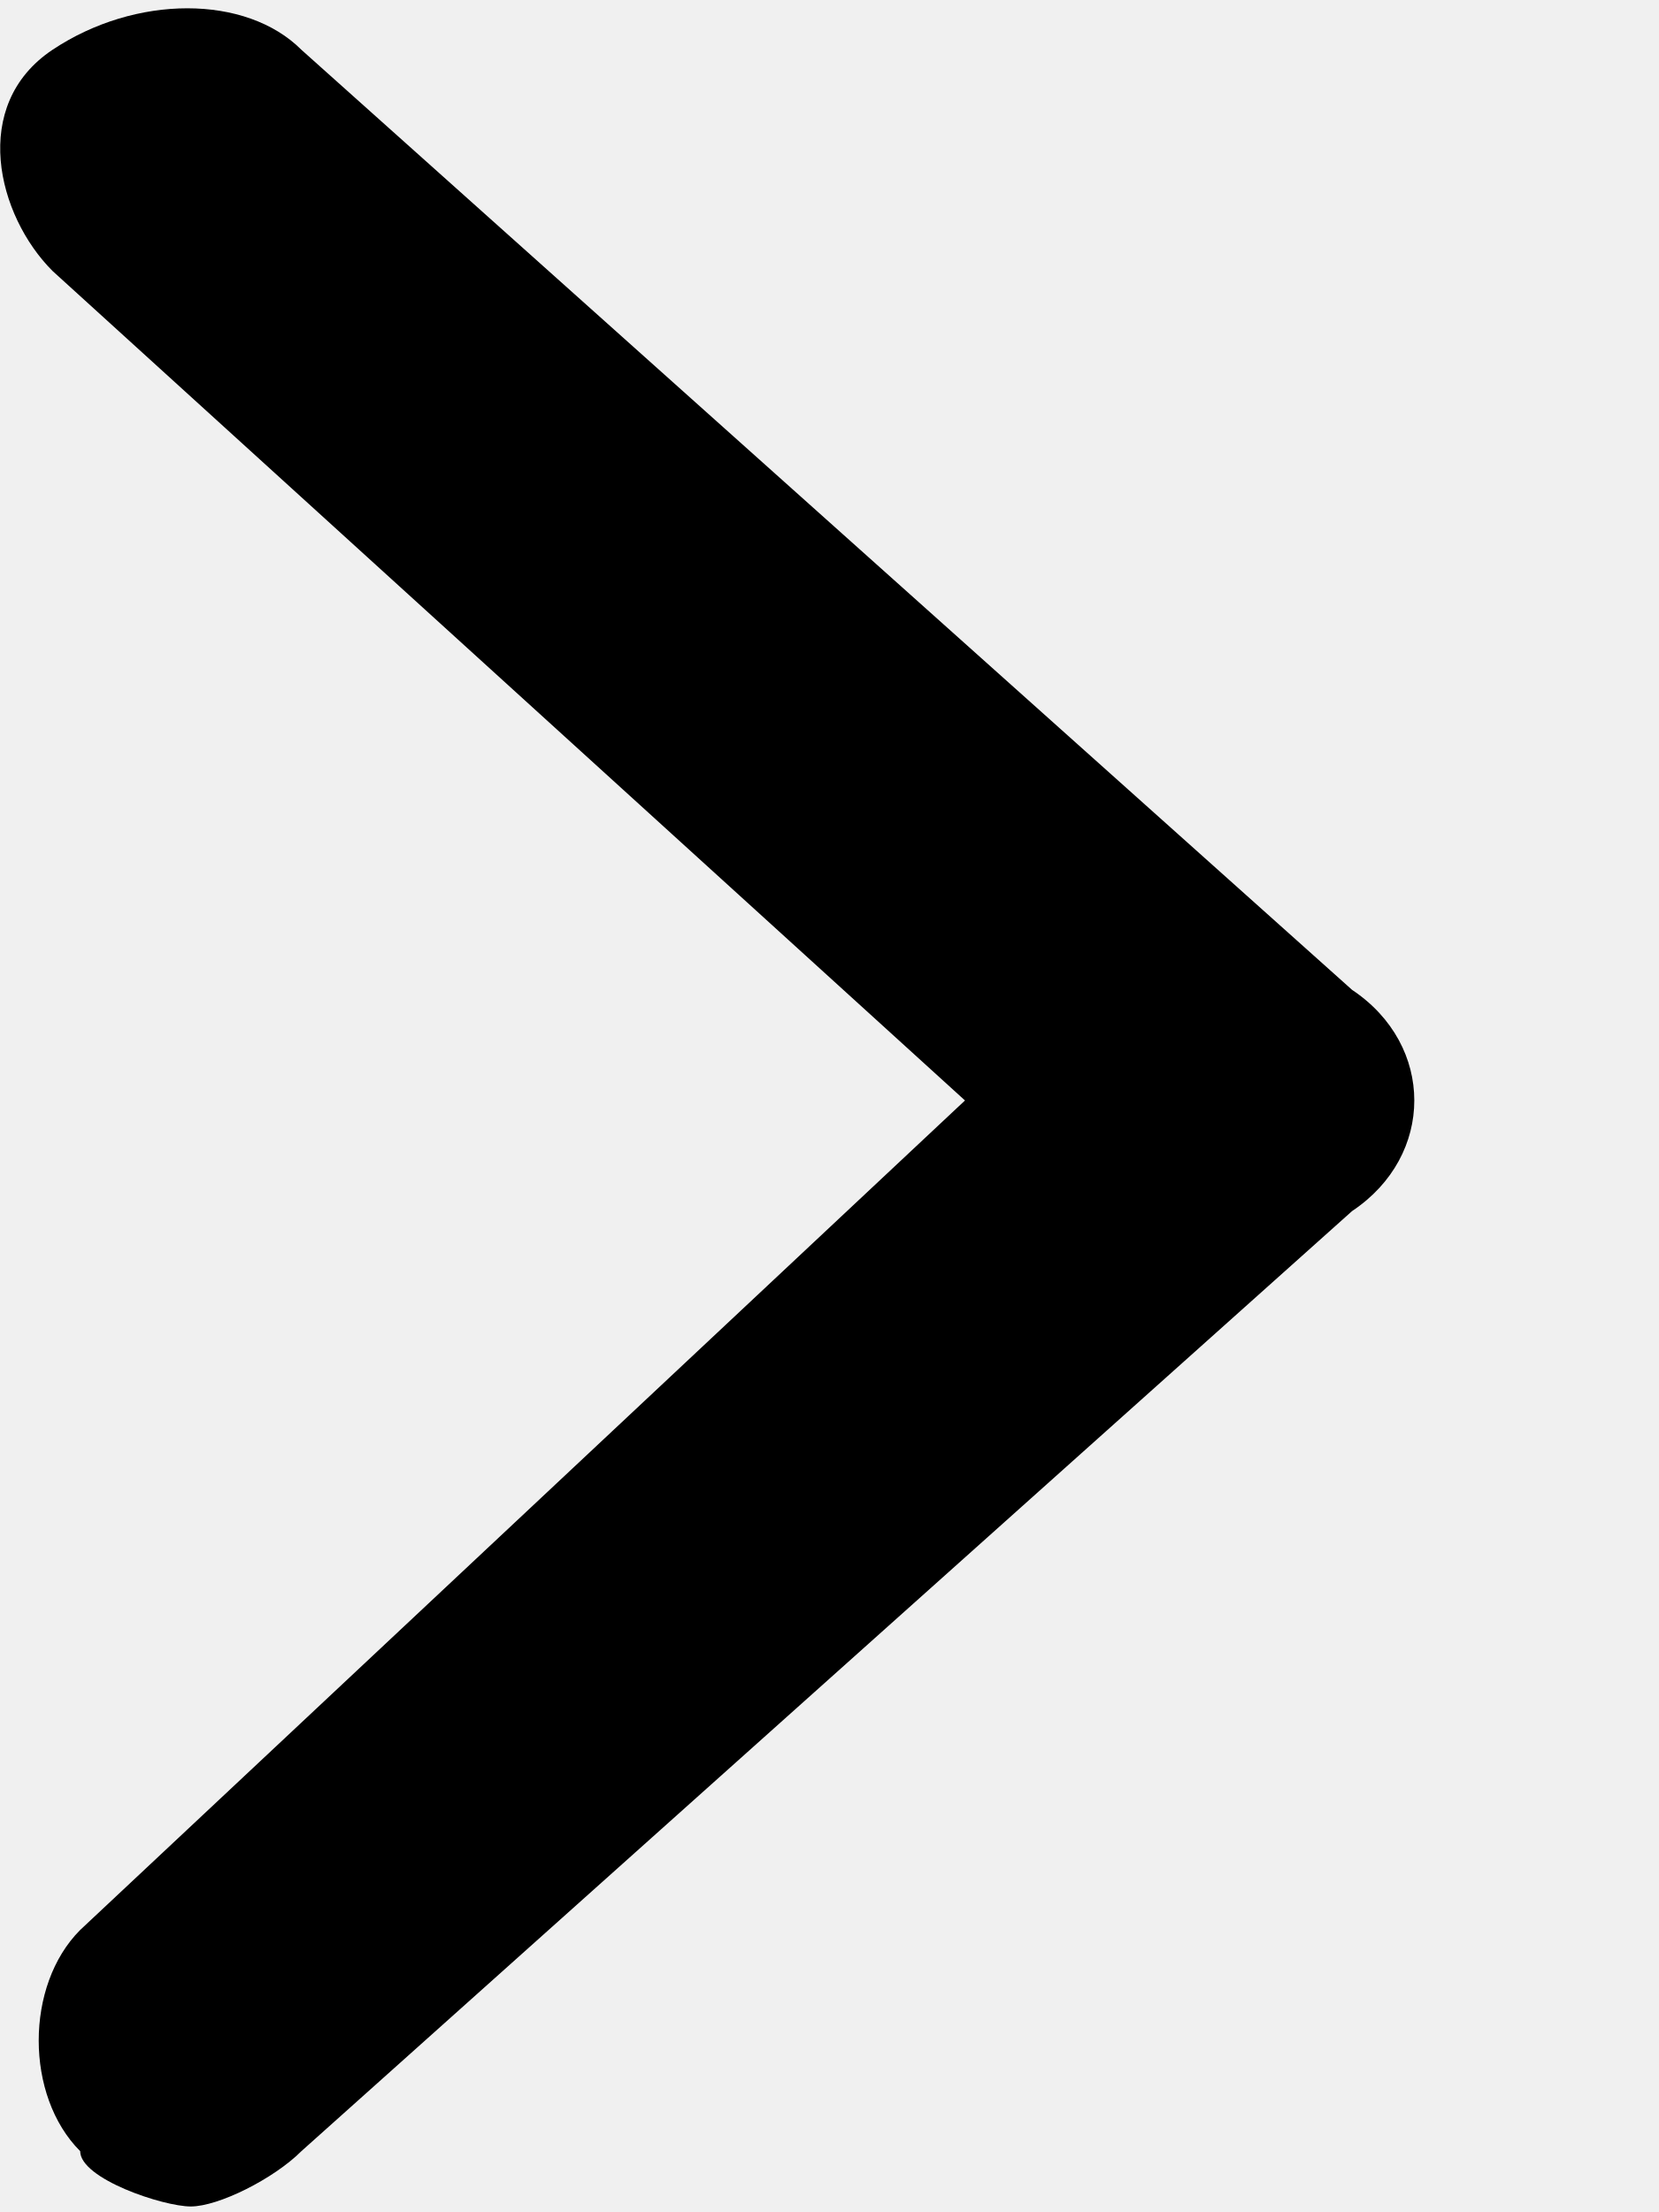
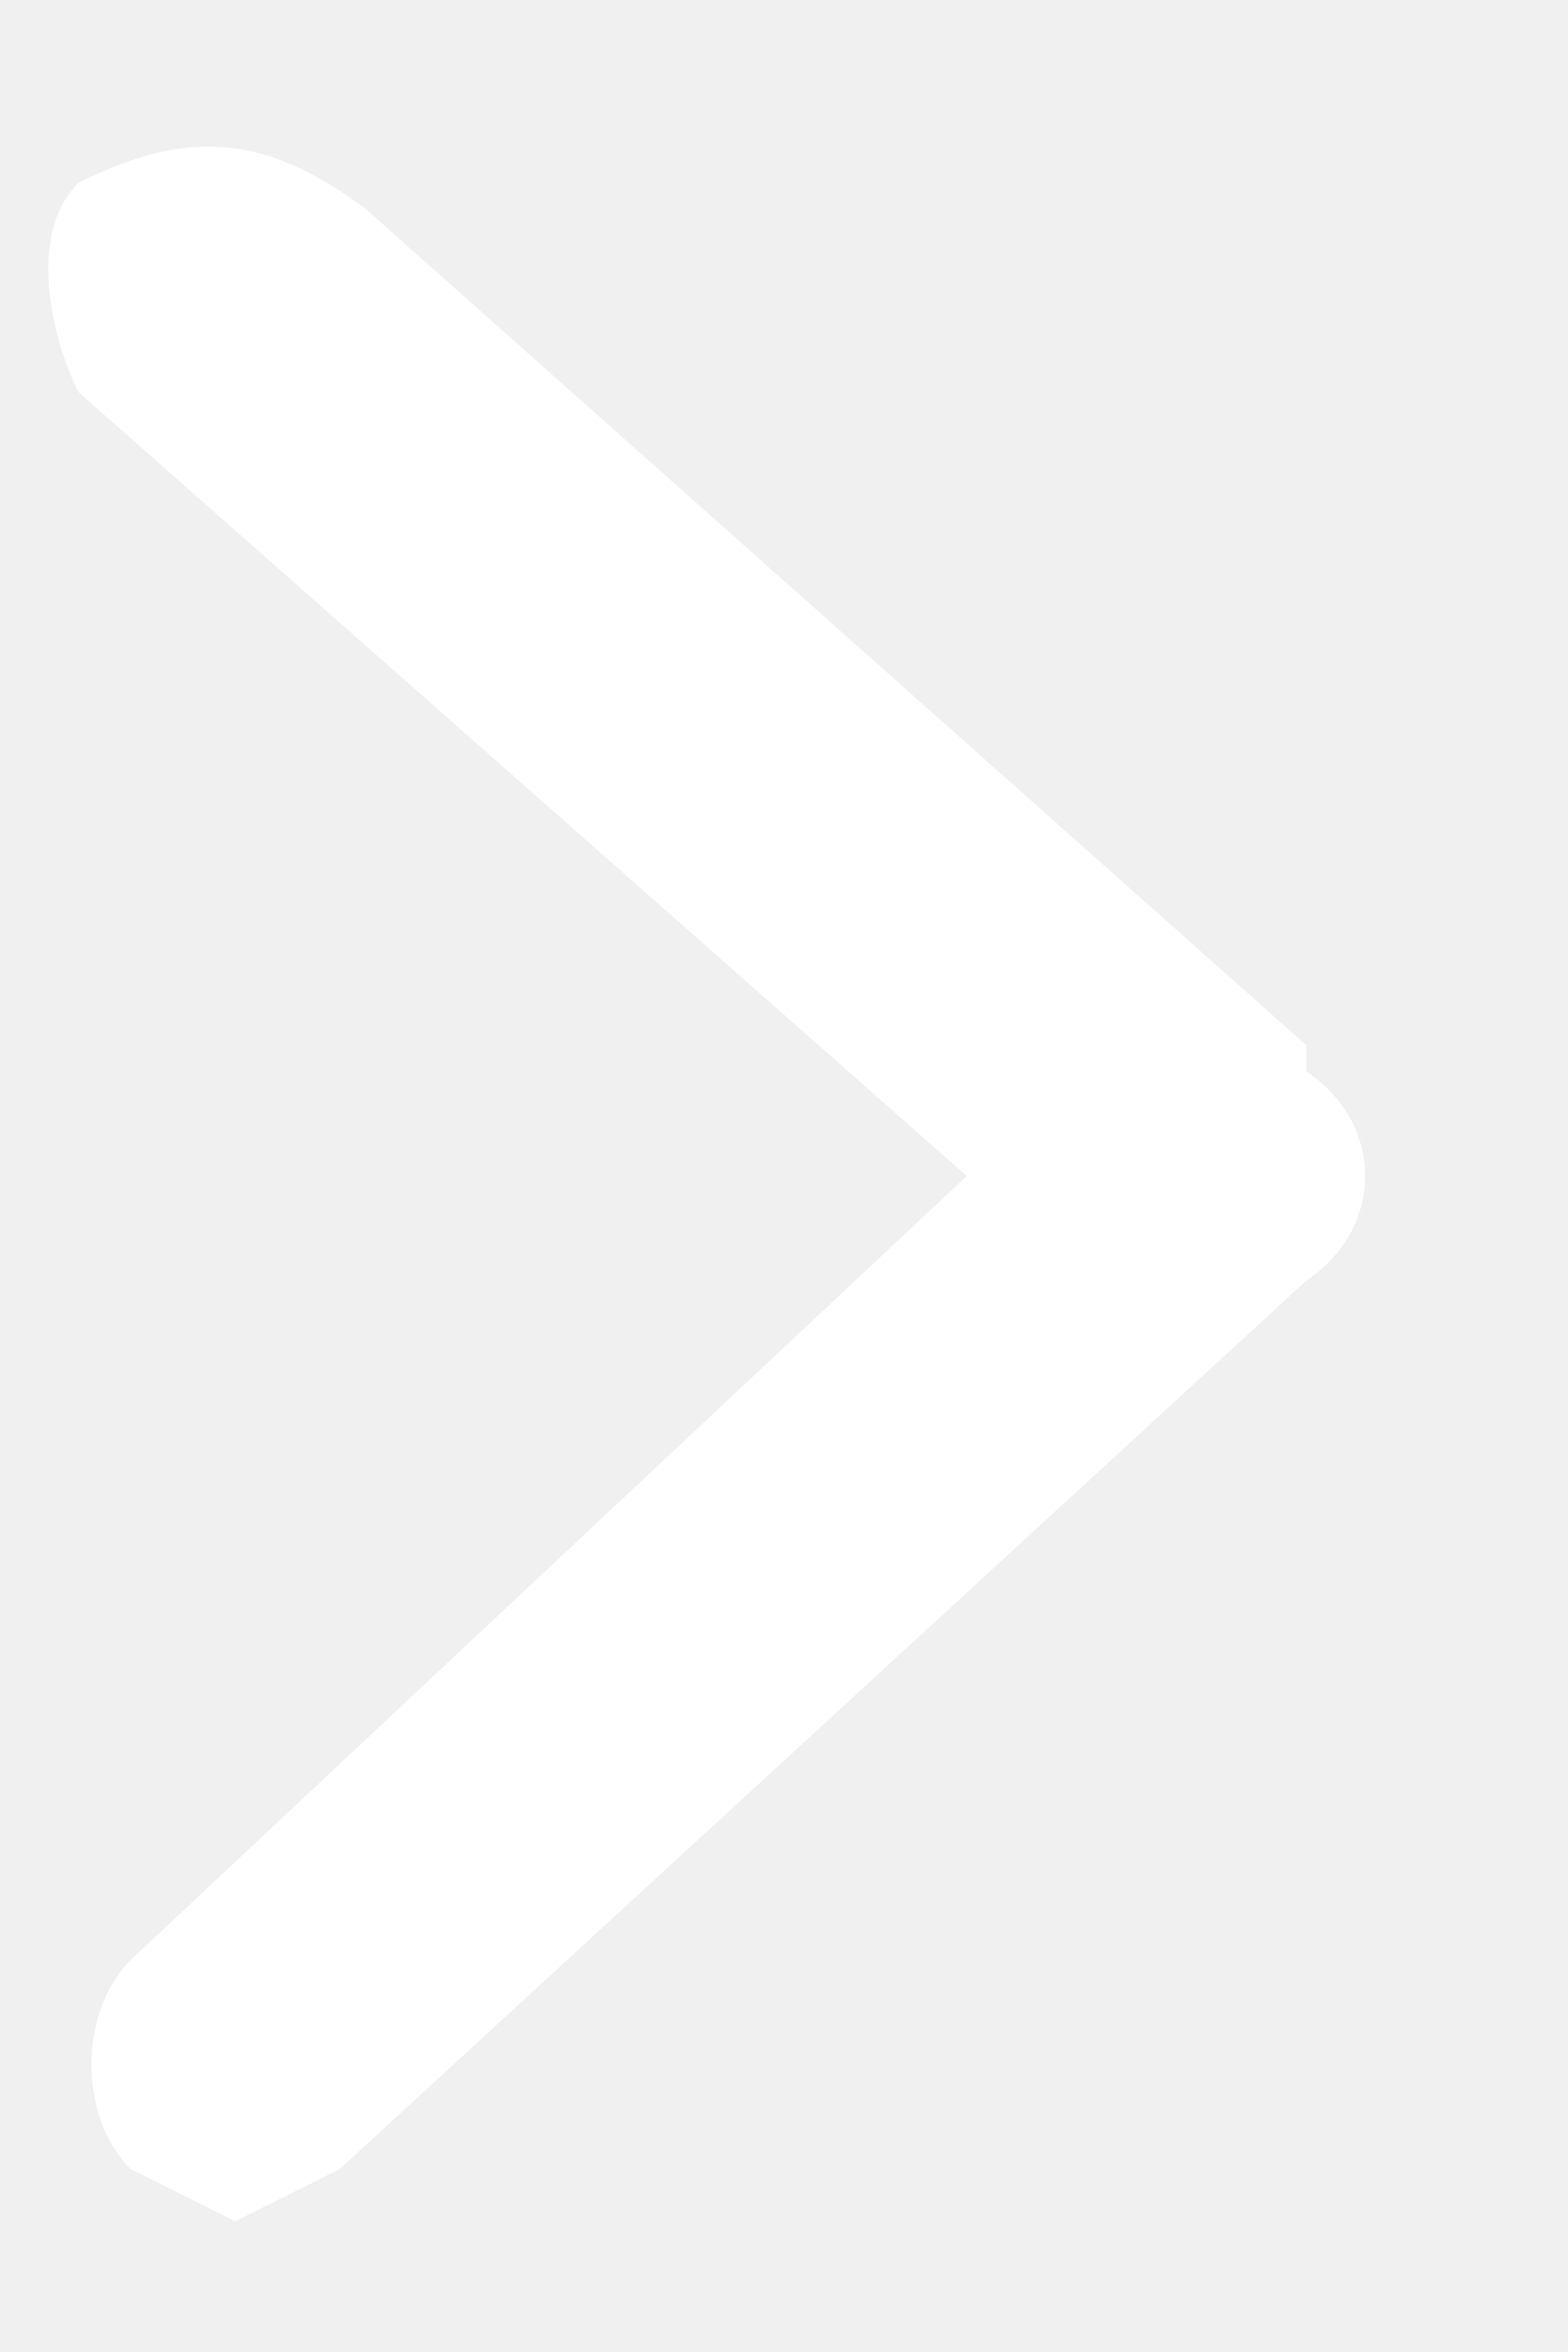
- <svg xmlns="http://www.w3.org/2000/svg" width="6" height="8" fill="none">
-   <path d="M4.89 3.58 1.09.18c-.2-.2-.6-.2-.9 0-.3.2-.2.6 0 .8l3.3 3-3.2 3c-.2.2-.2.6 0 .8 0 .1.3.2.4.2.1 0 .3-.1.4-.2l3.8-3.4c.3-.2.3-.6 0-.8Z" fill="#000" />
+ <svg xmlns="http://www.w3.org/2000/svg" width="6" height="9" viewBox="0 0 6 9" fill="none">
+   <path d="M5 4 1.4.8C1 .5.7.5.3.7c-.2.2-.1.6 0 .8l3.4 3-3.2 3c-.2.2-.2.6 0 .8l.4.2.4-.2L5 4.9c.3-.2.3-.6 0-.8Z" fill="#fff" />
</svg>
